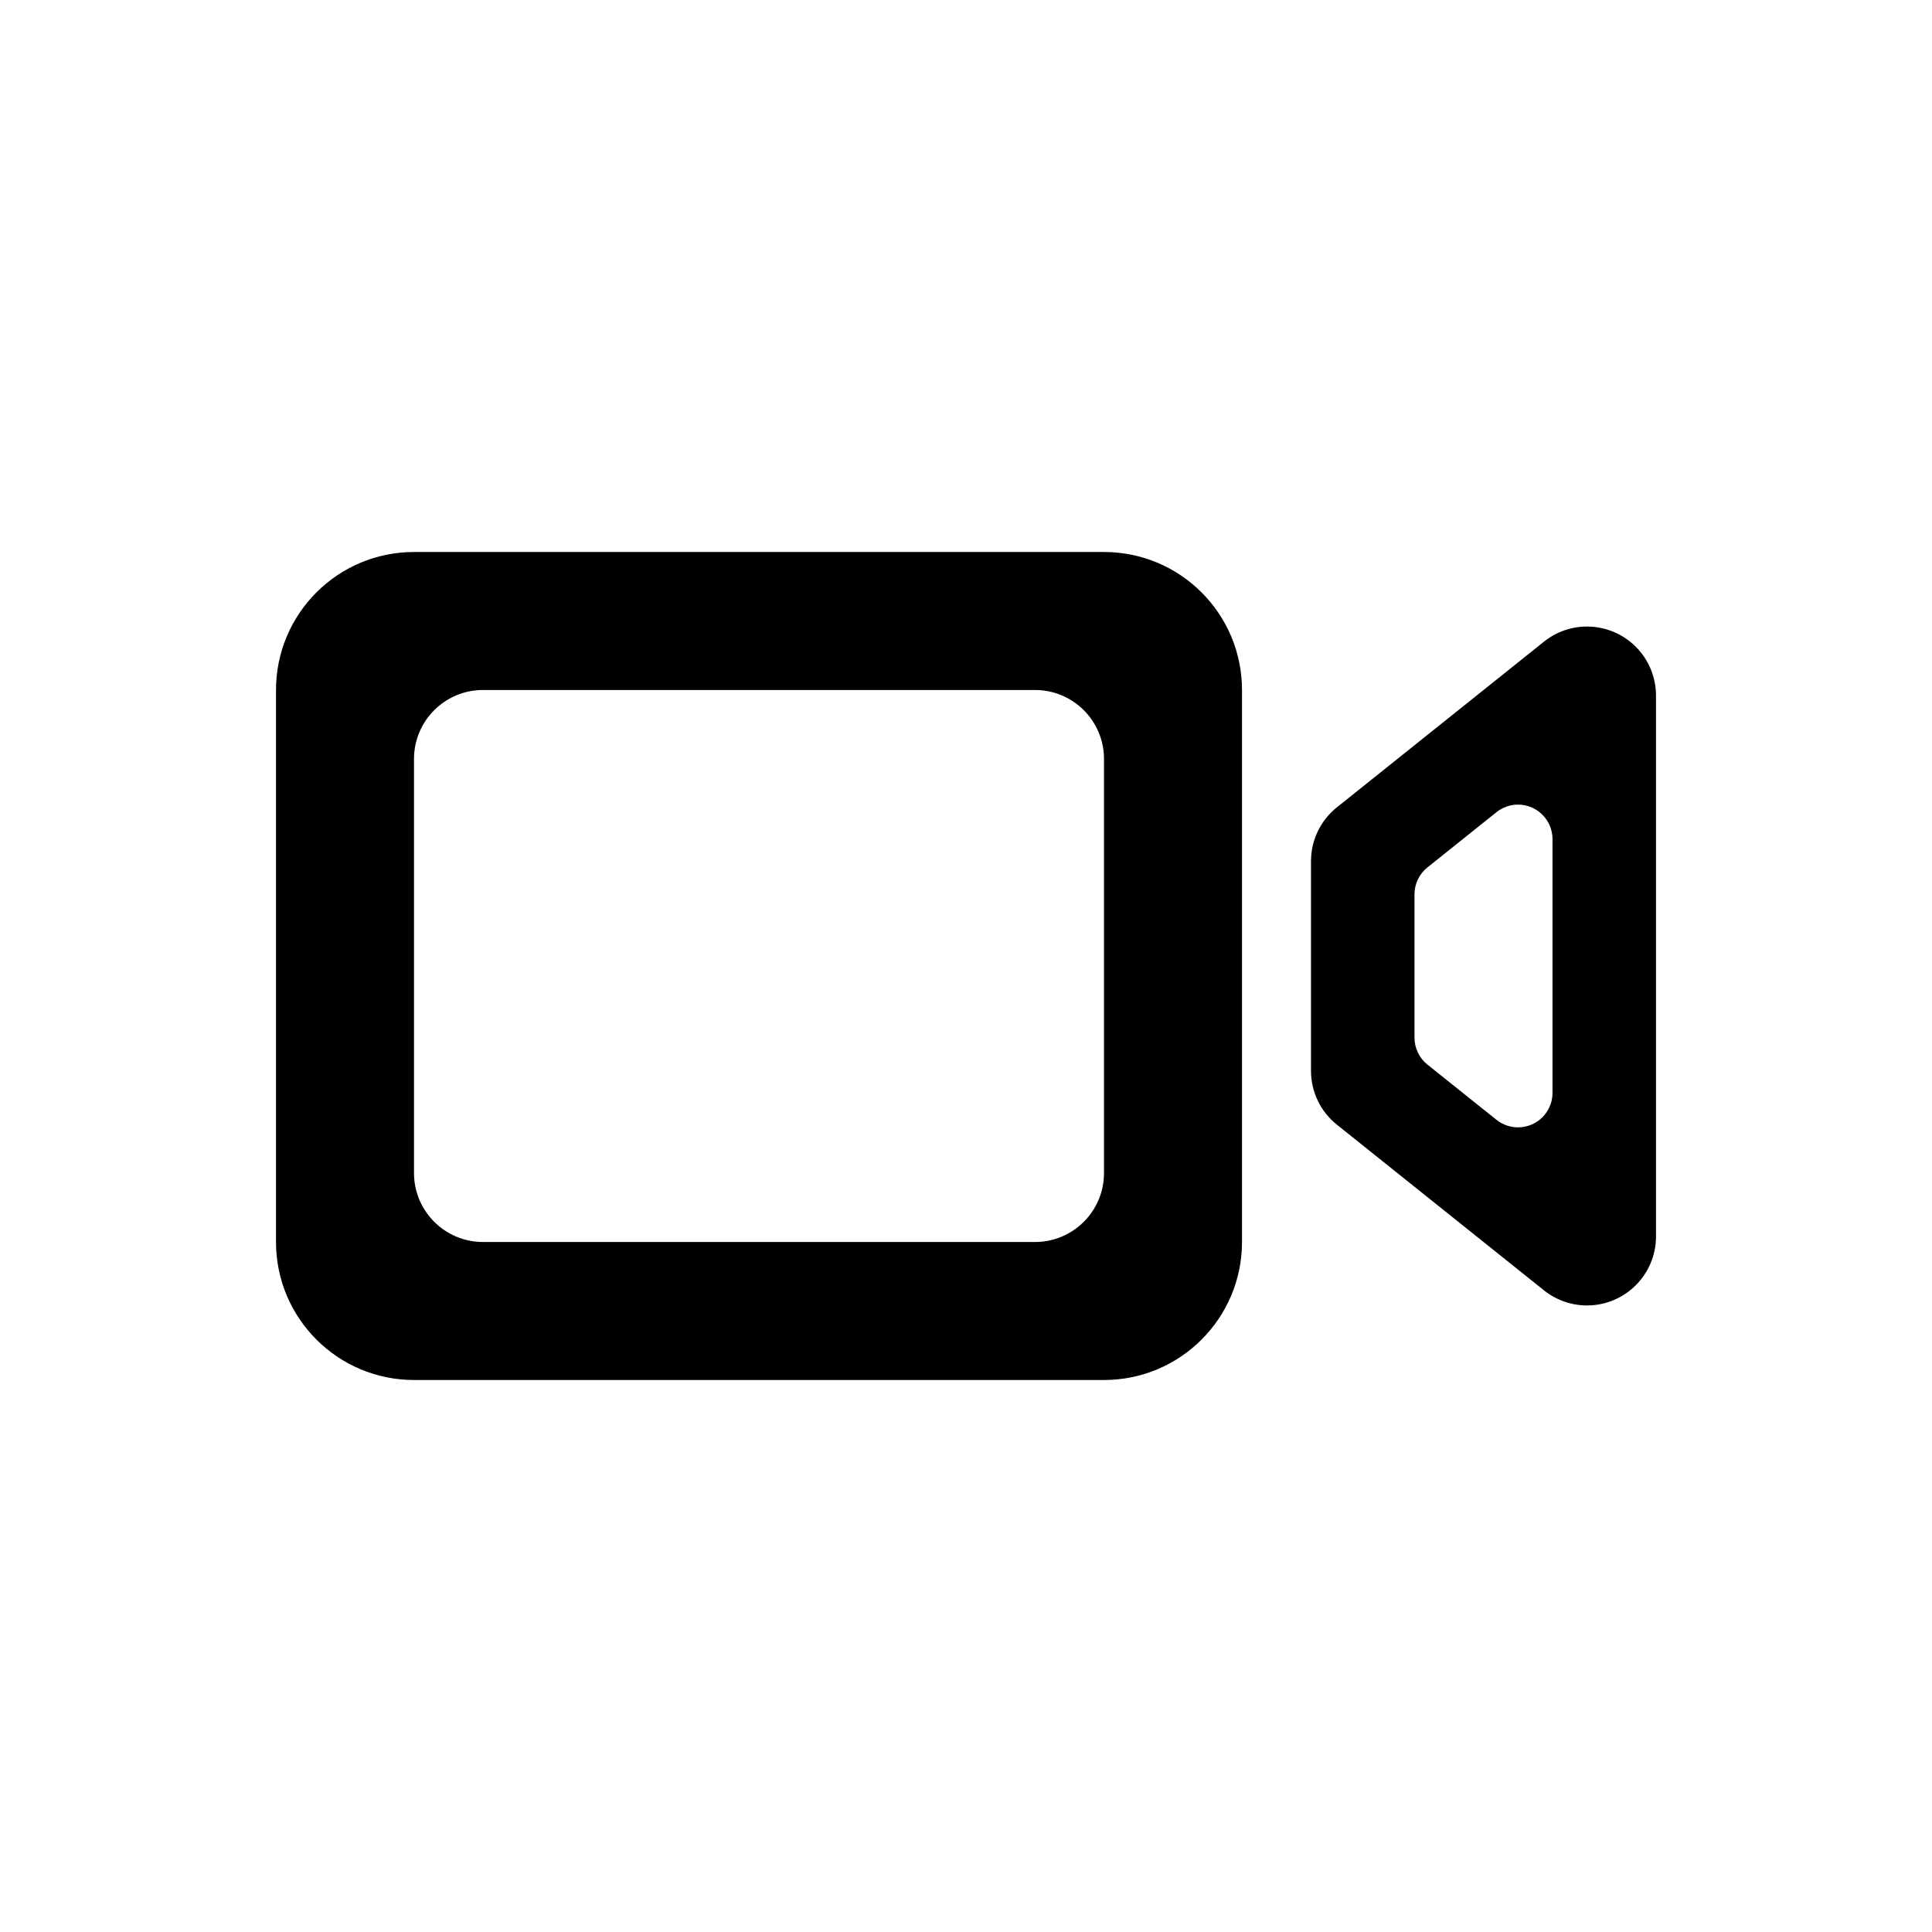
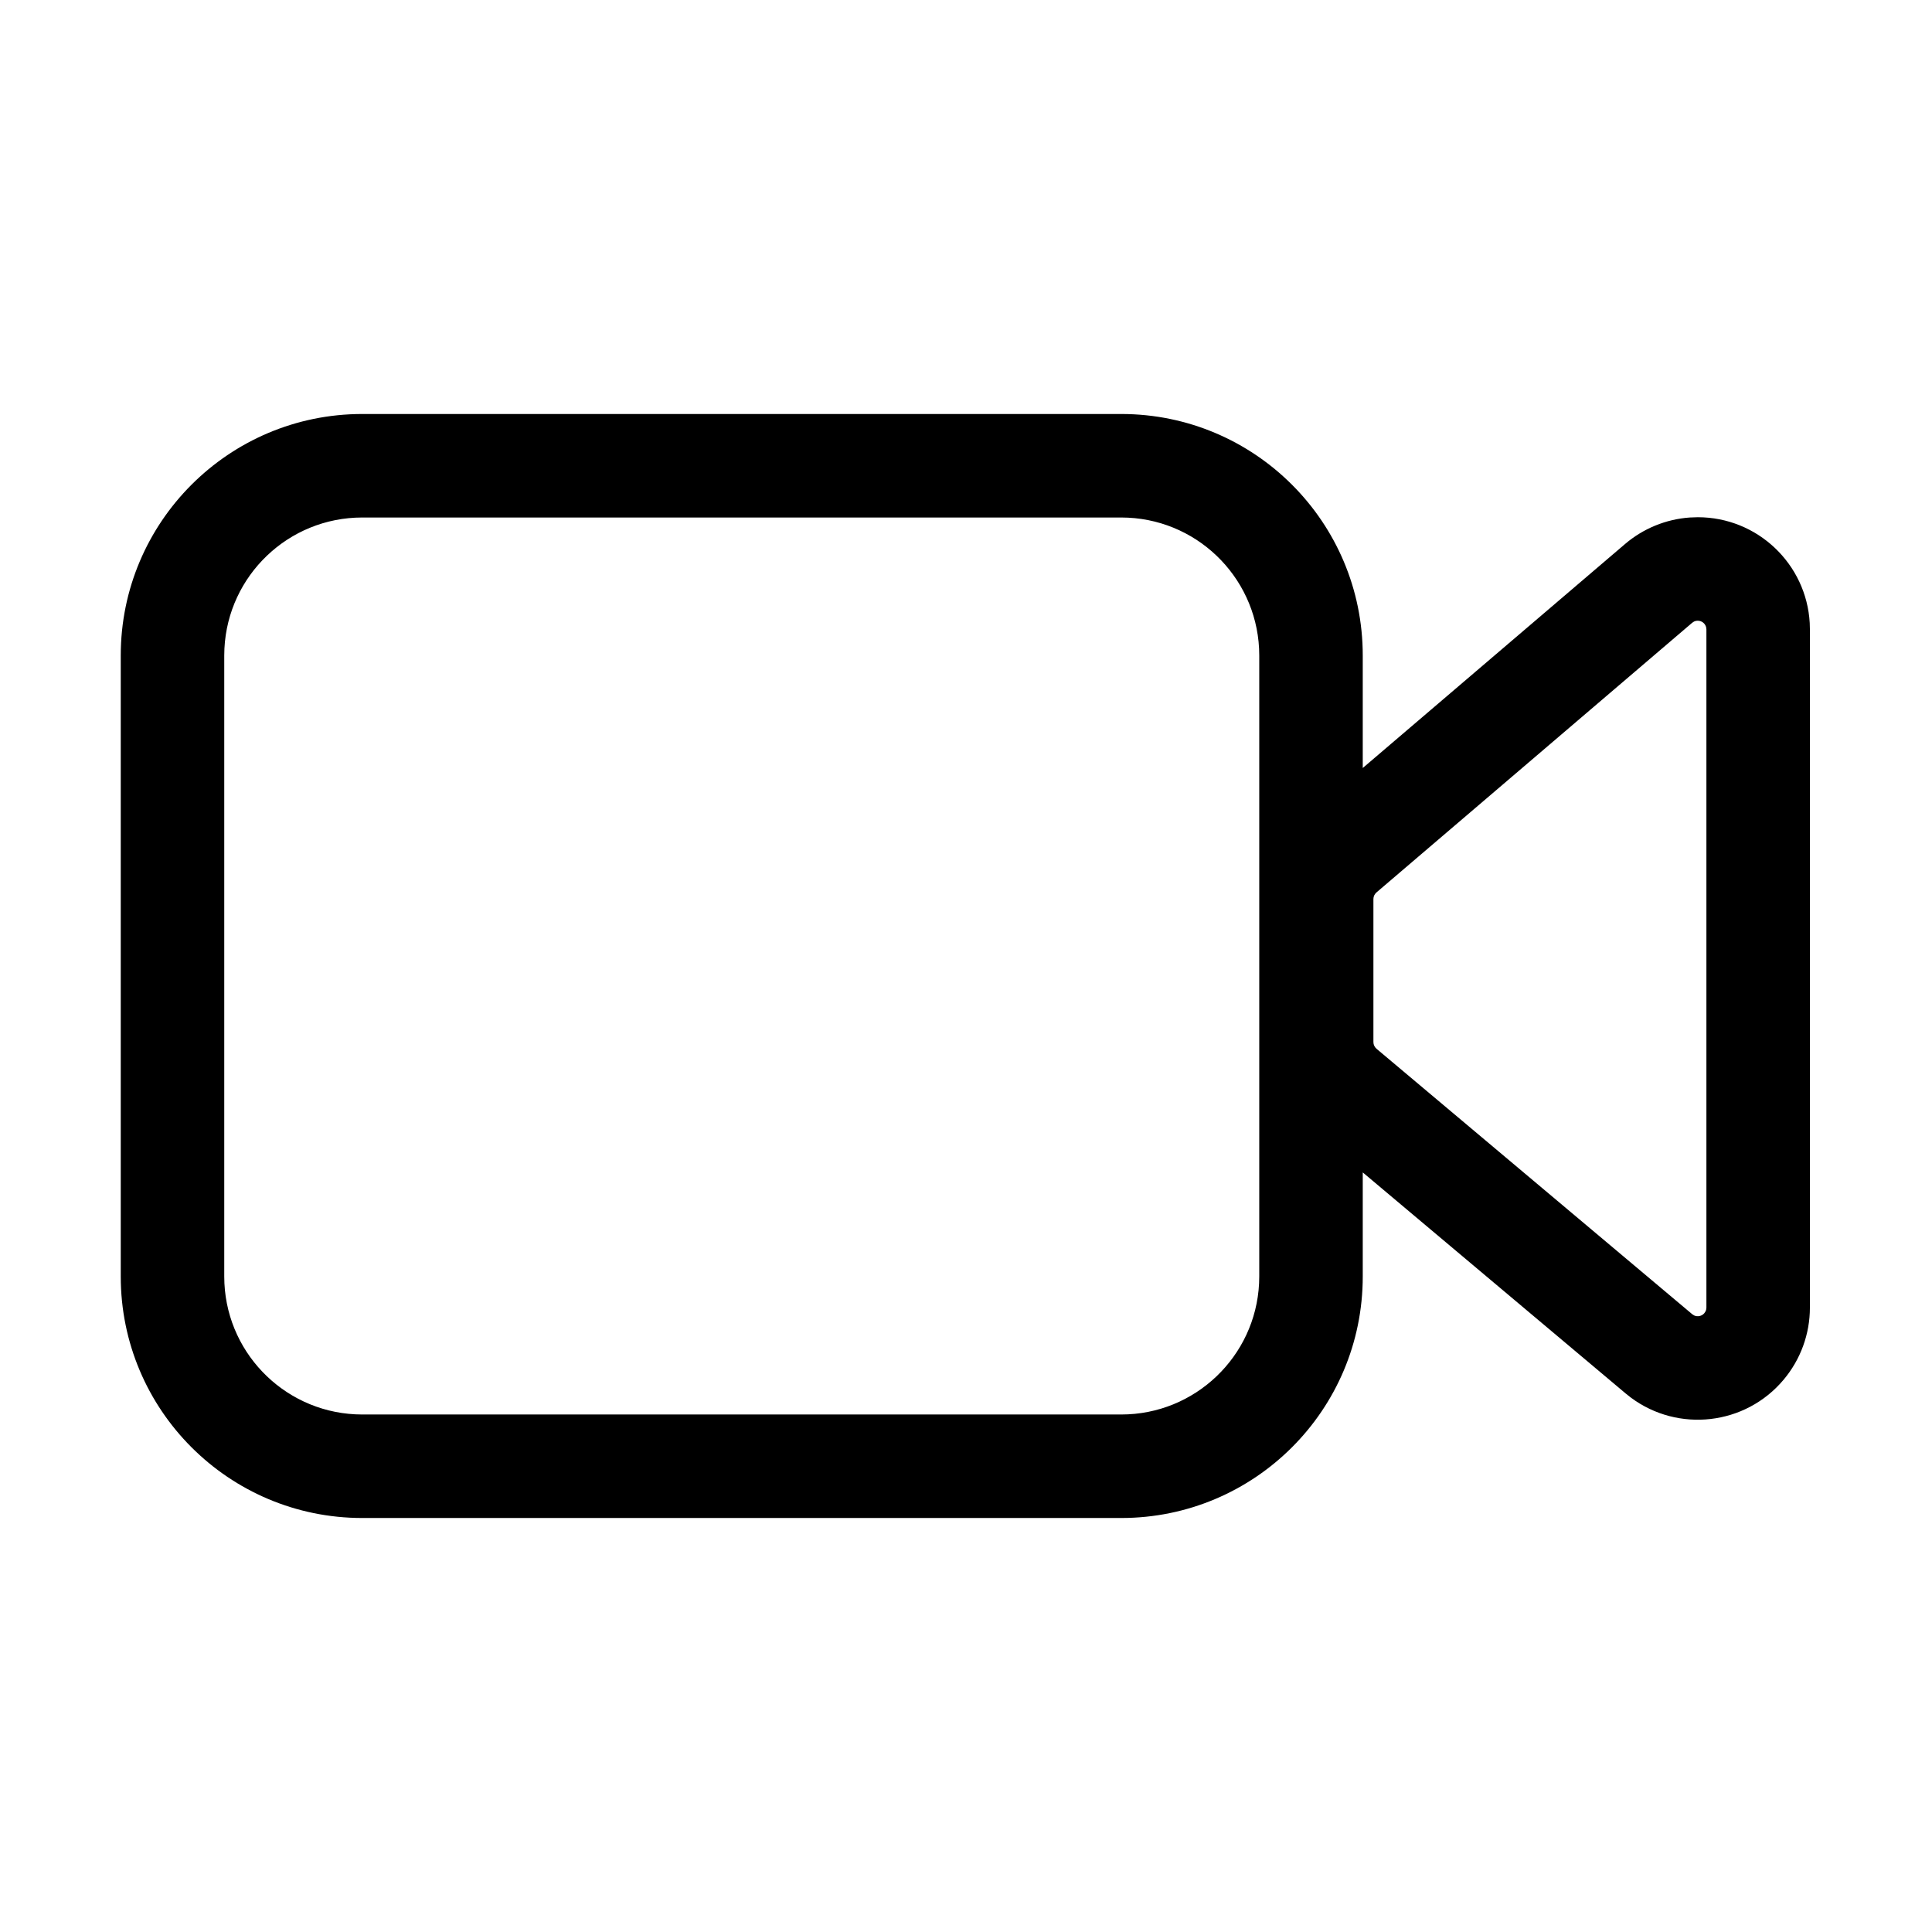
<svg xmlns="http://www.w3.org/2000/svg" width="56" height="56" viewBox="0 0 56 56">
-   <path d="M4 6L4 18C4 19.105 4.895 20 6 20L22 20C23.105 20 24 19.105 24 18L24 6C24 4.895 23.105 4 22 4L6 4C4.895 4 4 4.895 4 6zM4 0L24 0C26.209 0 28 1.791 28 4L28 20C28 22.209 26.209 24 24 24L4 24C1.791 24 0 22.209 0 20L0 4C0 1.791 1.791 0 4 0zM33 9.922L33 14.078C33 14.381 33.138 14.669 33.375 14.858L35.375 16.458C35.807 16.803 36.436 16.733 36.781 16.302 36.923 16.125 37 15.905 37 15.678L37 8.322C37 7.77 36.552 7.322 36 7.322 35.773 7.322 35.553 7.4 35.375 7.542L33.375 9.142C33.138 9.331 33 9.619 33 9.922zM30.751 7.4L36.751 2.6C37.613 1.909 38.872 2.049 39.562 2.912 39.845 3.266 40 3.707 40 4.161L40 19.839C40 20.943 39.105 21.839 38 21.839 37.546 21.839 37.105 21.684 36.751 21.4L30.751 16.6C30.276 16.221 30 15.646 30 15.039L30 8.961C30 8.354 30.276 7.779 30.751 7.4z" transform="translate(8 16)" />
+   <path d="M29,0 C32.866,0 36,3.134 36,7 L36,10.261 L43.6,3.771 C44.13,3.318 44.789,3.049 45.479,3 L45.711,2.992 C47.444,2.992 48.86,4.348 48.956,6.058 L48.961,6.242 L48.961,25.901 C48.961,26.667 48.691,27.407 48.198,27.993 C47.086,29.316 45.143,29.529 43.774,28.512 L43.619,28.389 L36,21.983 L36,25 C36,28.866 32.866,32 29,32 L7,32 C3.134,32 0,28.866 0,25 L0,7 C0,3.134 3.134,0 7,0 L29,0 Z M29,3 L7,3 C4.858,3 3.109,4.684 3.005,6.8 L3,7 L3,25 C3,27.142 4.684,28.891 6.8,28.995 L7,29 L29,29 C31.142,29 32.891,27.316 32.995,25.2 L33,25 L33,7 C33,4.858 31.316,3.109 29.2,3.005 L29,3 Z M45.711,5.992 C45.671,5.992 45.632,6.001 45.597,6.019 L45.548,6.052 L36.397,13.868 L36.36,13.908 C36.338,13.936 36.323,13.969 36.315,14.004 L36.309,14.058 L36.309,18.206 L36.315,18.261 C36.323,18.296 36.339,18.329 36.361,18.358 L36.398,18.398 L45.55,26.093 L45.606,26.129 C45.706,26.175 45.828,26.15 45.902,26.062 C45.927,26.032 45.945,25.997 45.954,25.959 L45.961,25.901 L45.961,6.242 L45.954,6.185 C45.928,6.074 45.829,5.992 45.711,5.992 Z" transform="translate(3.5 12)" />
</svg>
